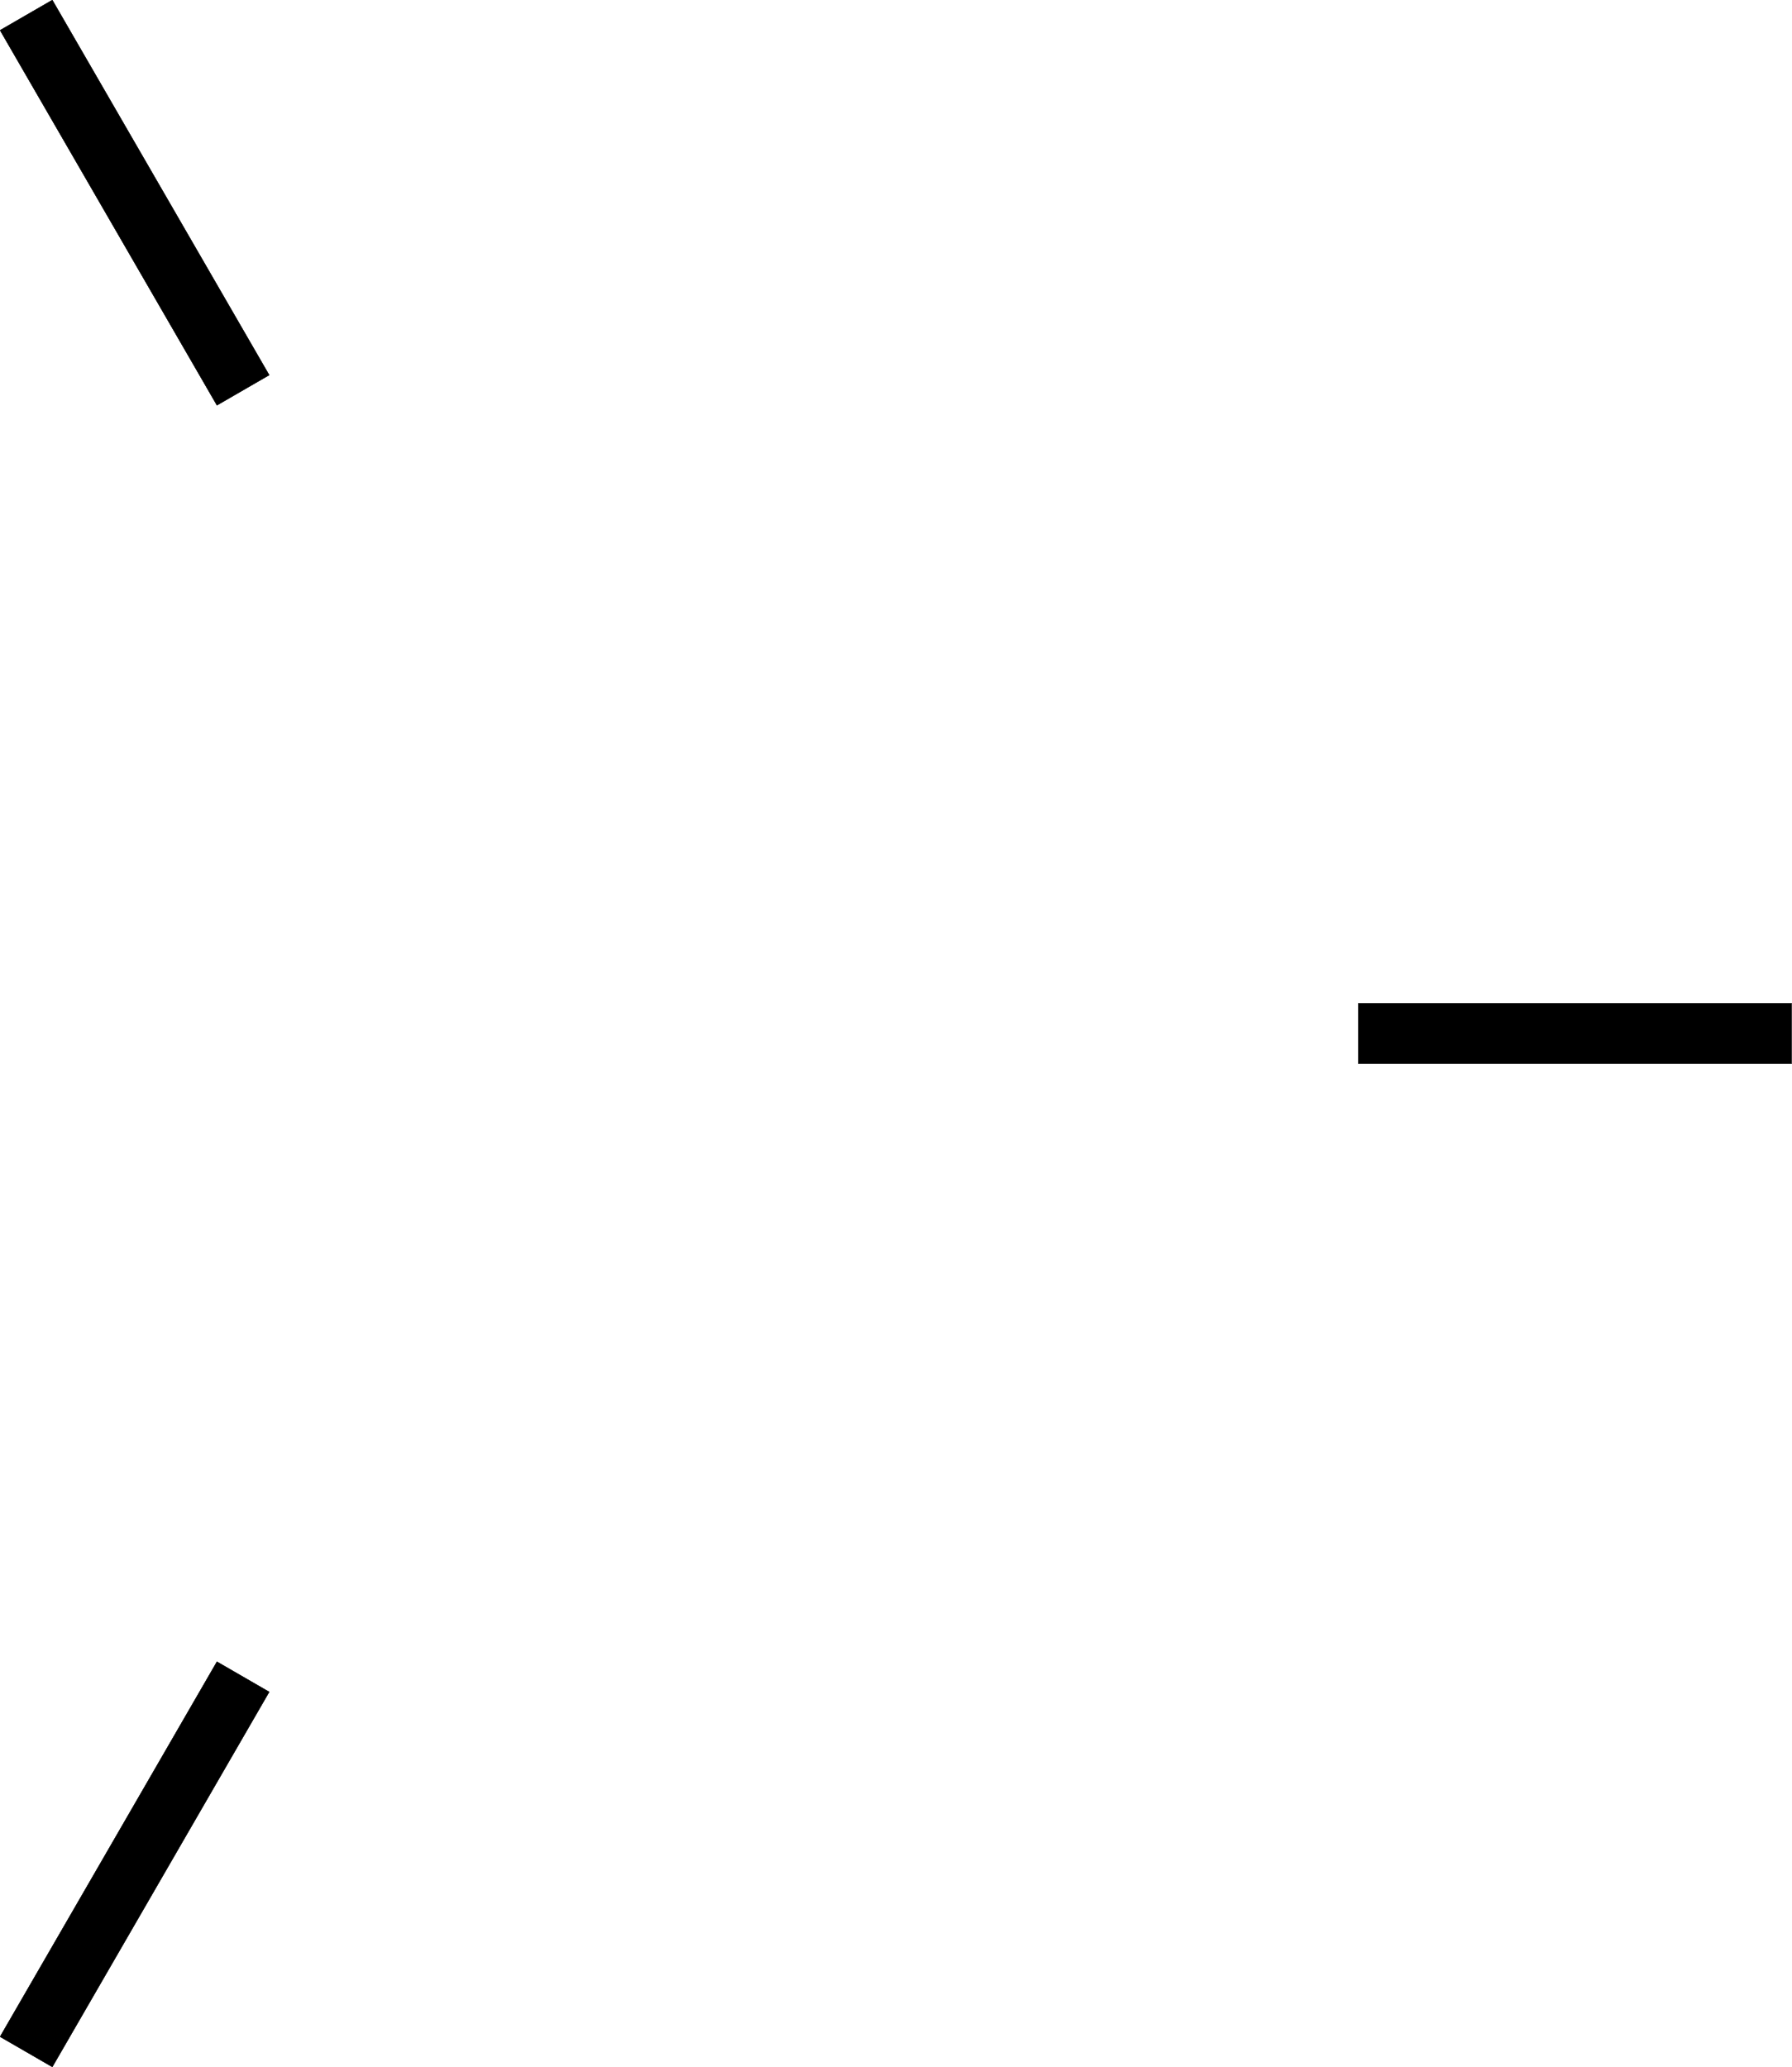
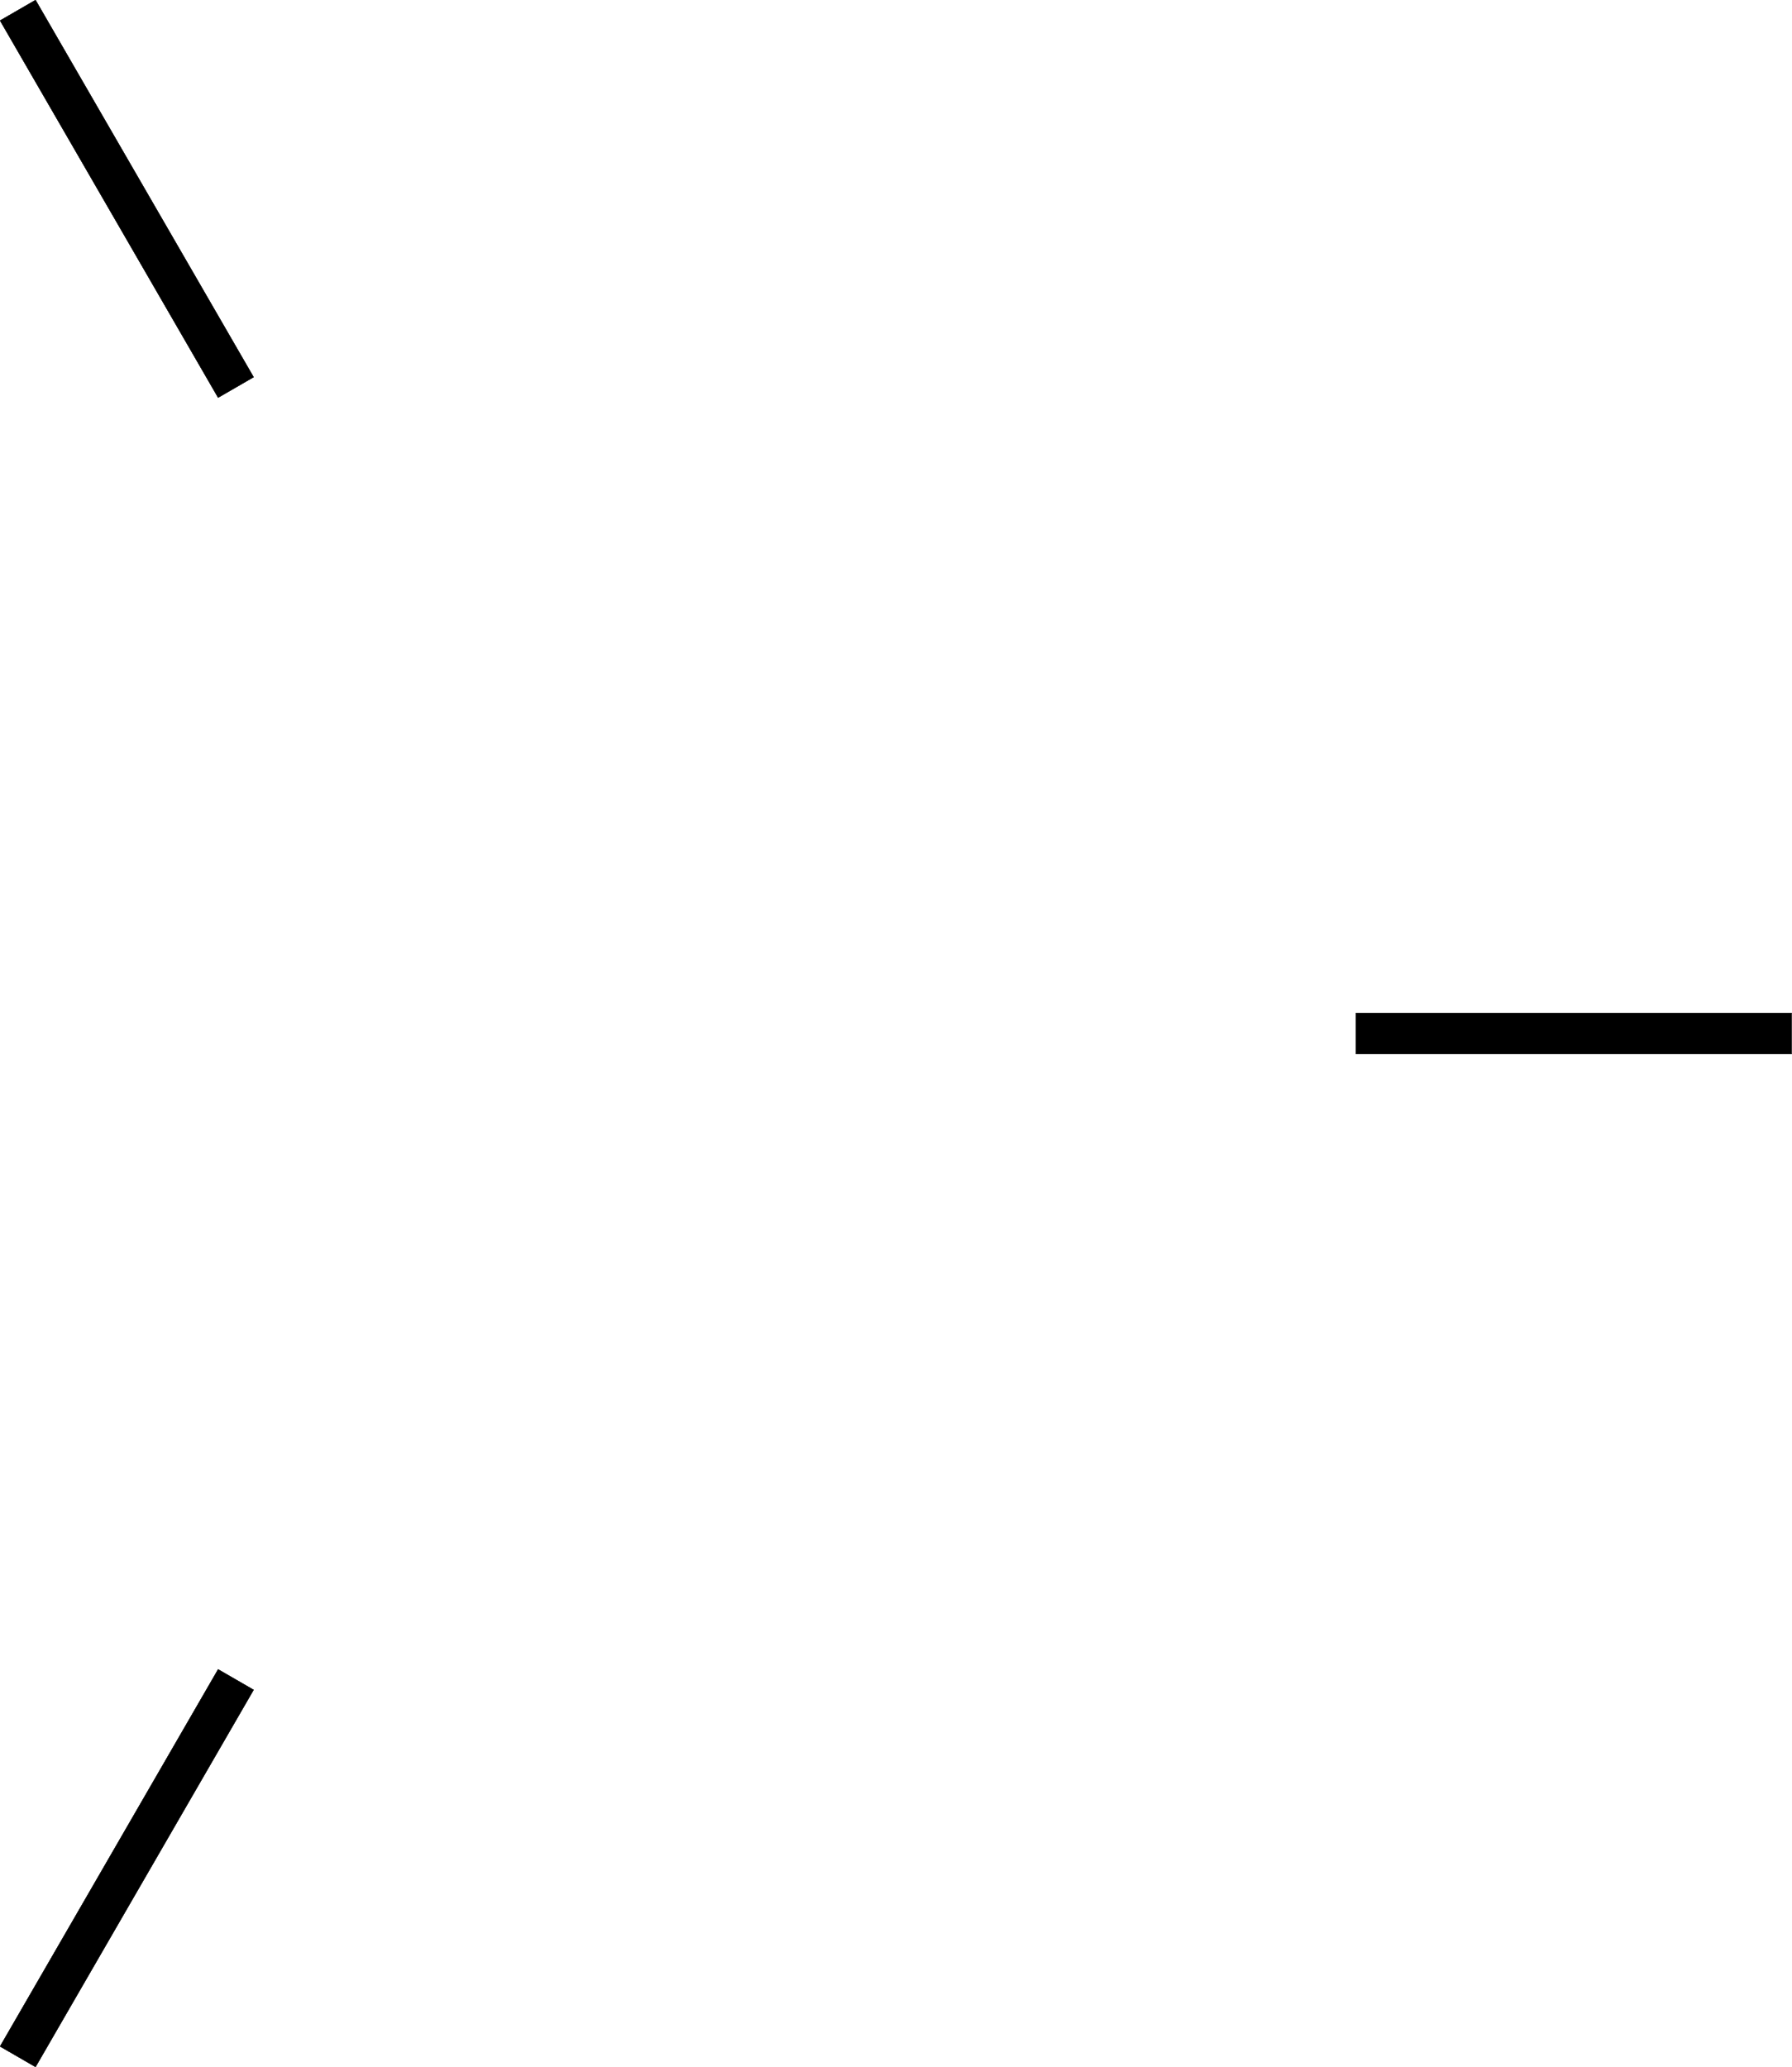
- <svg xmlns="http://www.w3.org/2000/svg" baseProfile="tiny" height="581.315mm" width="503.79mm" viewBox="0 -0 503.79 581.315" version="1.1" stroke="black" stroke-width=".1" fill="none">
-   <path fill="#000000" stroke="#000000" d="M381.939 282.157 L385.207 282.157 L395.833 282.157 L397.929 282.157 L447.929 282.157 L492.958 282.157 L494.9 282.157 L496.723 282.157 L498.541 282.157 L500.024 282.157 L501.51 282.157 L502.481 282.157 L503.452 282.157 L503.79 282.157 L503.79 290.657 L503.79 299.157 L503.452 299.157 L502.481 299.157 L501.51 299.157 L500.024 299.157 L498.541 299.157 L496.723 299.157 L494.9 299.157 L492.958 299.157 L442.958 299.157 L397.929 299.157 L395.833 299.157 L393.272 299.157 L384.996 299.157 L384.974 299.157 L382.878 299.157 L381.939 299.157 L381.939 282.274 z" />
-   <path fill="#000000" stroke="#000000" d="M0 8.509 L7.359 4.254 L14.717 -0 L14.886 0.292 L15.373 1.133 L15.858 1.973 L16.602 3.26 L17.345 4.544 L18.255 6.117 L19.168 7.696 L20.139 9.377 L45.167 52.662 L67.706 91.644 L68.756 93.458 L70.038 95.676 L74.18 102.84 L74.191 102.859 L75.241 104.674 L75.711 105.487 L61.095 113.938 L60.994 113.996 L59.358 111.167 L54.039 101.968 L52.989 100.153 L27.962 56.868 L5.422 17.886 L4.451 16.206 L3.538 14.627 L2.628 13.053 L1.885 11.77 L1.141 10.483 L0.656 9.642 L0.169 8.802 z" />
-   <path fill="#000000" stroke="#000000" d="M74.075 478.656 L68.756 487.856 L67.706 489.67 L42.679 532.956 L20.139 571.937 L19.168 573.618 L18.255 575.197 L17.345 576.771 L16.602 578.054 L15.858 579.341 L15.373 580.181 L14.886 581.022 L14.717 581.315 L7.359 577.06 L0 572.805 L0.169 572.513 L0.656 571.672 L1.141 570.831 L1.885 569.545 L2.628 568.261 L3.538 566.687 L4.451 565.108 L5.422 563.428 L30.45 520.143 L52.989 481.161 L54.039 479.346 L55.321 477.129 L59.463 469.965 L59.474 469.946 L60.524 468.131 L60.994 467.318 L75.609 475.769 L75.711 475.827 z" />
+ <svg xmlns="http://www.w3.org/2000/svg" baseProfile="tiny" height="578.853mm" width="501.661mm" viewBox="-0.001 -0.001 501.661 578.853" version="1.1" stroke="black" stroke-width=".1" fill="none">
+   <path fill="#000000" stroke="#000000" d="M379.661 283.676 L391.833 283.676 L394.496 283.676 L395.622 283.676 L445.622 283.676 L490.661 283.676 L491.739 283.676 L492.797 283.676 L493.859 283.676 L494.86 283.676 L495.864 283.676 L496.767 283.676 L497.674 283.676 L498.444 283.676 L499.209 283.676 L499.81 283.676 L500.413 283.676 L500.827 283.676 L501.241 283.676 L501.451 283.676 L501.661 283.676 L501.661 295.176 L501.451 295.176 L501.241 295.176 L500.827 295.176 L500.413 295.176 L499.81 295.176 L499.209 295.176 L498.444 295.176 L497.674 295.176 L496.767 295.176 L495.864 295.176 L494.86 295.176 L493.859 295.176 L492.797 295.176 L491.739 295.176 L490.661 295.176 L445.622 295.176 L390.221 295.176 L388.319 295.176 L386.045 295.176 L379.661 295.176 z" />
+   <path fill="#000000" stroke="#000000" d="M-0.001 5.755 L9.955 -0.001 L10.06 0.18 L10.165 0.362 L10.372 0.72 L10.579 1.079 L10.881 1.601 L11.182 2.121 L11.565 2.783 L11.95 3.451 L12.405 4.236 L12.857 5.018 L13.359 5.886 L13.86 6.753 L14.392 7.672 L14.921 8.588 L15.461 9.522 L38.005 48.512 L65.737 96.473 L66.689 98.12 L67.827 100.088 L71.023 105.615 L61.067 111.371 L54.974 100.834 L53.641 98.528 L53.077 97.554 L28.05 54.268 L5.505 15.278 L4.966 14.345 L4.436 13.429 L3.904 12.509 L3.403 11.642 L2.901 10.774 L2.449 9.992 L1.995 9.207 L1.609 8.54 L1.226 7.878 L0.925 7.357 L0.624 6.836 L0.416 6.477 L0.209 6.119 L0.104 5.937 z" />
+   <path fill="#000000" stroke="#000000" d="M64.93 483.774 L63.597 486.079 L63.033 487.054 L38.005 530.339 L15.461 569.329 L14.921 570.263 L14.392 571.179 L13.86 572.098 L13.359 572.965 L12.857 573.834 L12.405 574.615 L11.95 575.401 L11.565 576.068 L11.182 576.73 L10.881 577.25 L10.579 577.772 L10.372 578.131 L10.165 578.489 L10.06 578.671 L9.955 578.852 L-0.001 573.096 L0.104 572.914 L0.209 572.732 L0.416 572.374 L0.624 572.015 L0.925 571.494 L1.226 570.974 L1.609 570.311 L1.995 569.644 L2.449 568.859 L2.901 568.077 L3.403 567.209 L3.904 566.342 L4.436 565.422 L4.966 564.506 L5.505 563.573 L28.05 524.583 L55.781 476.622 L56.733 474.975 L57.871 473.006 L61.067 467.48 L71.023 473.236 z" />
</svg>
